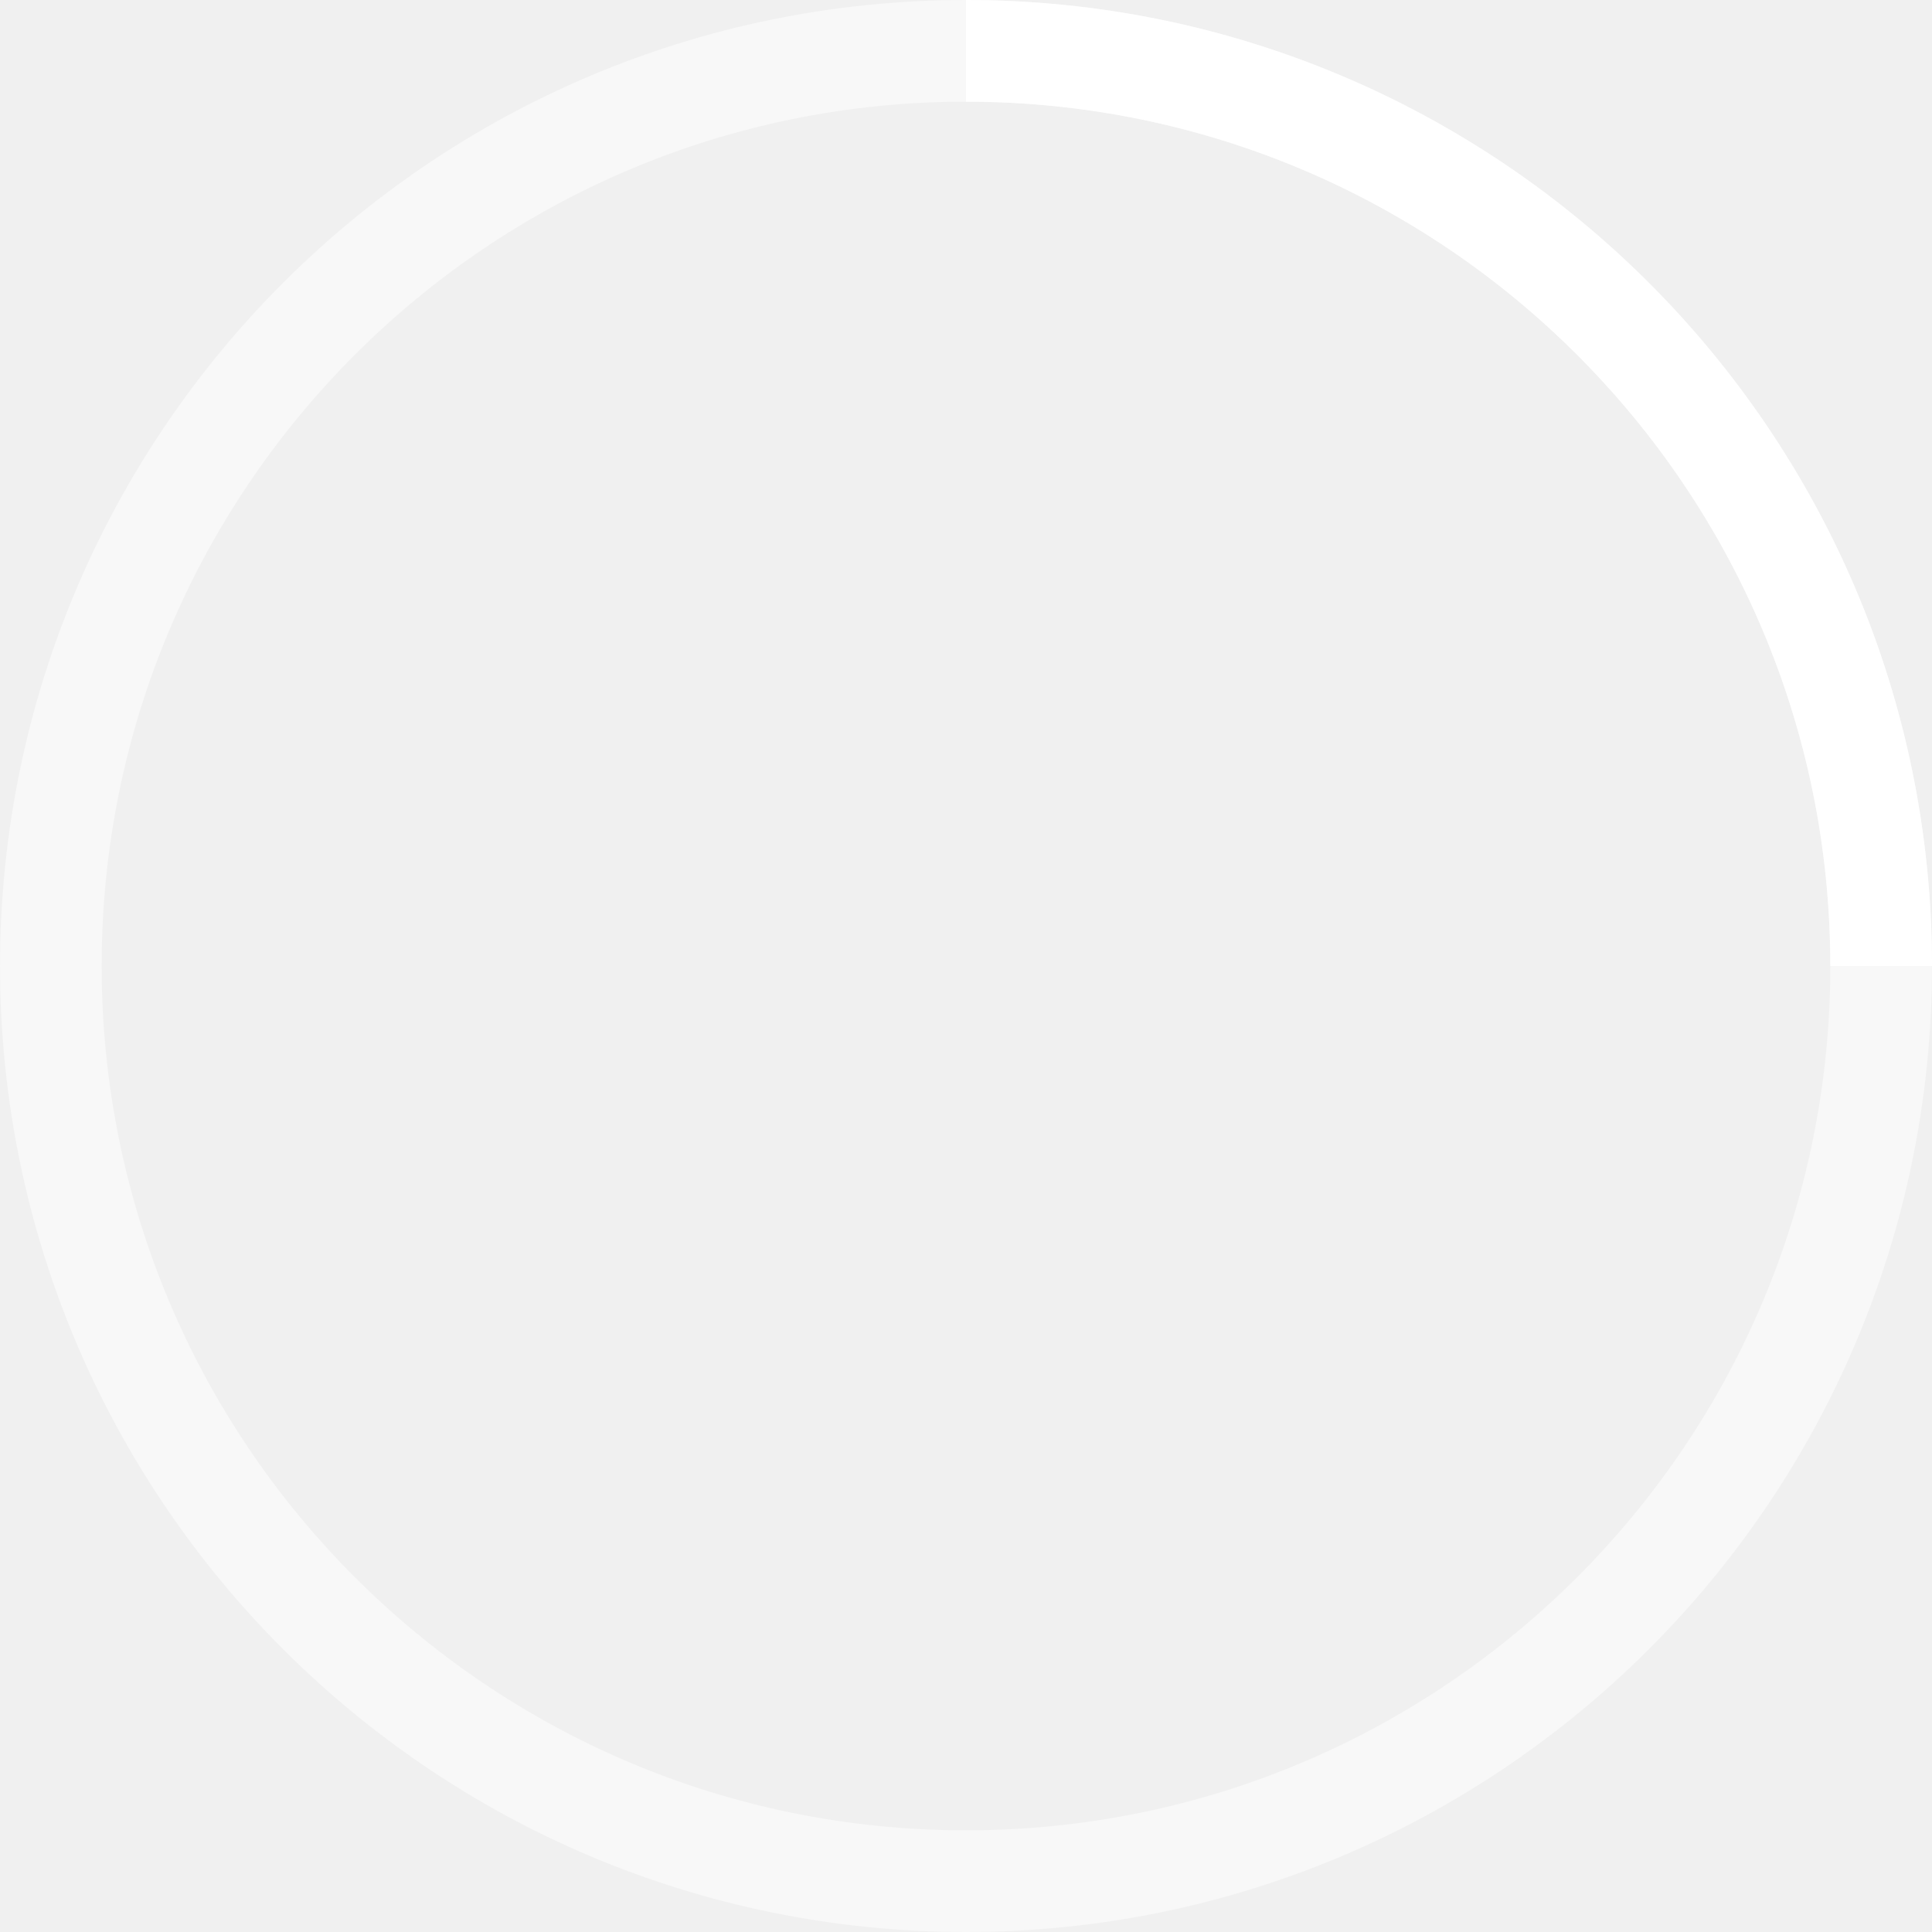
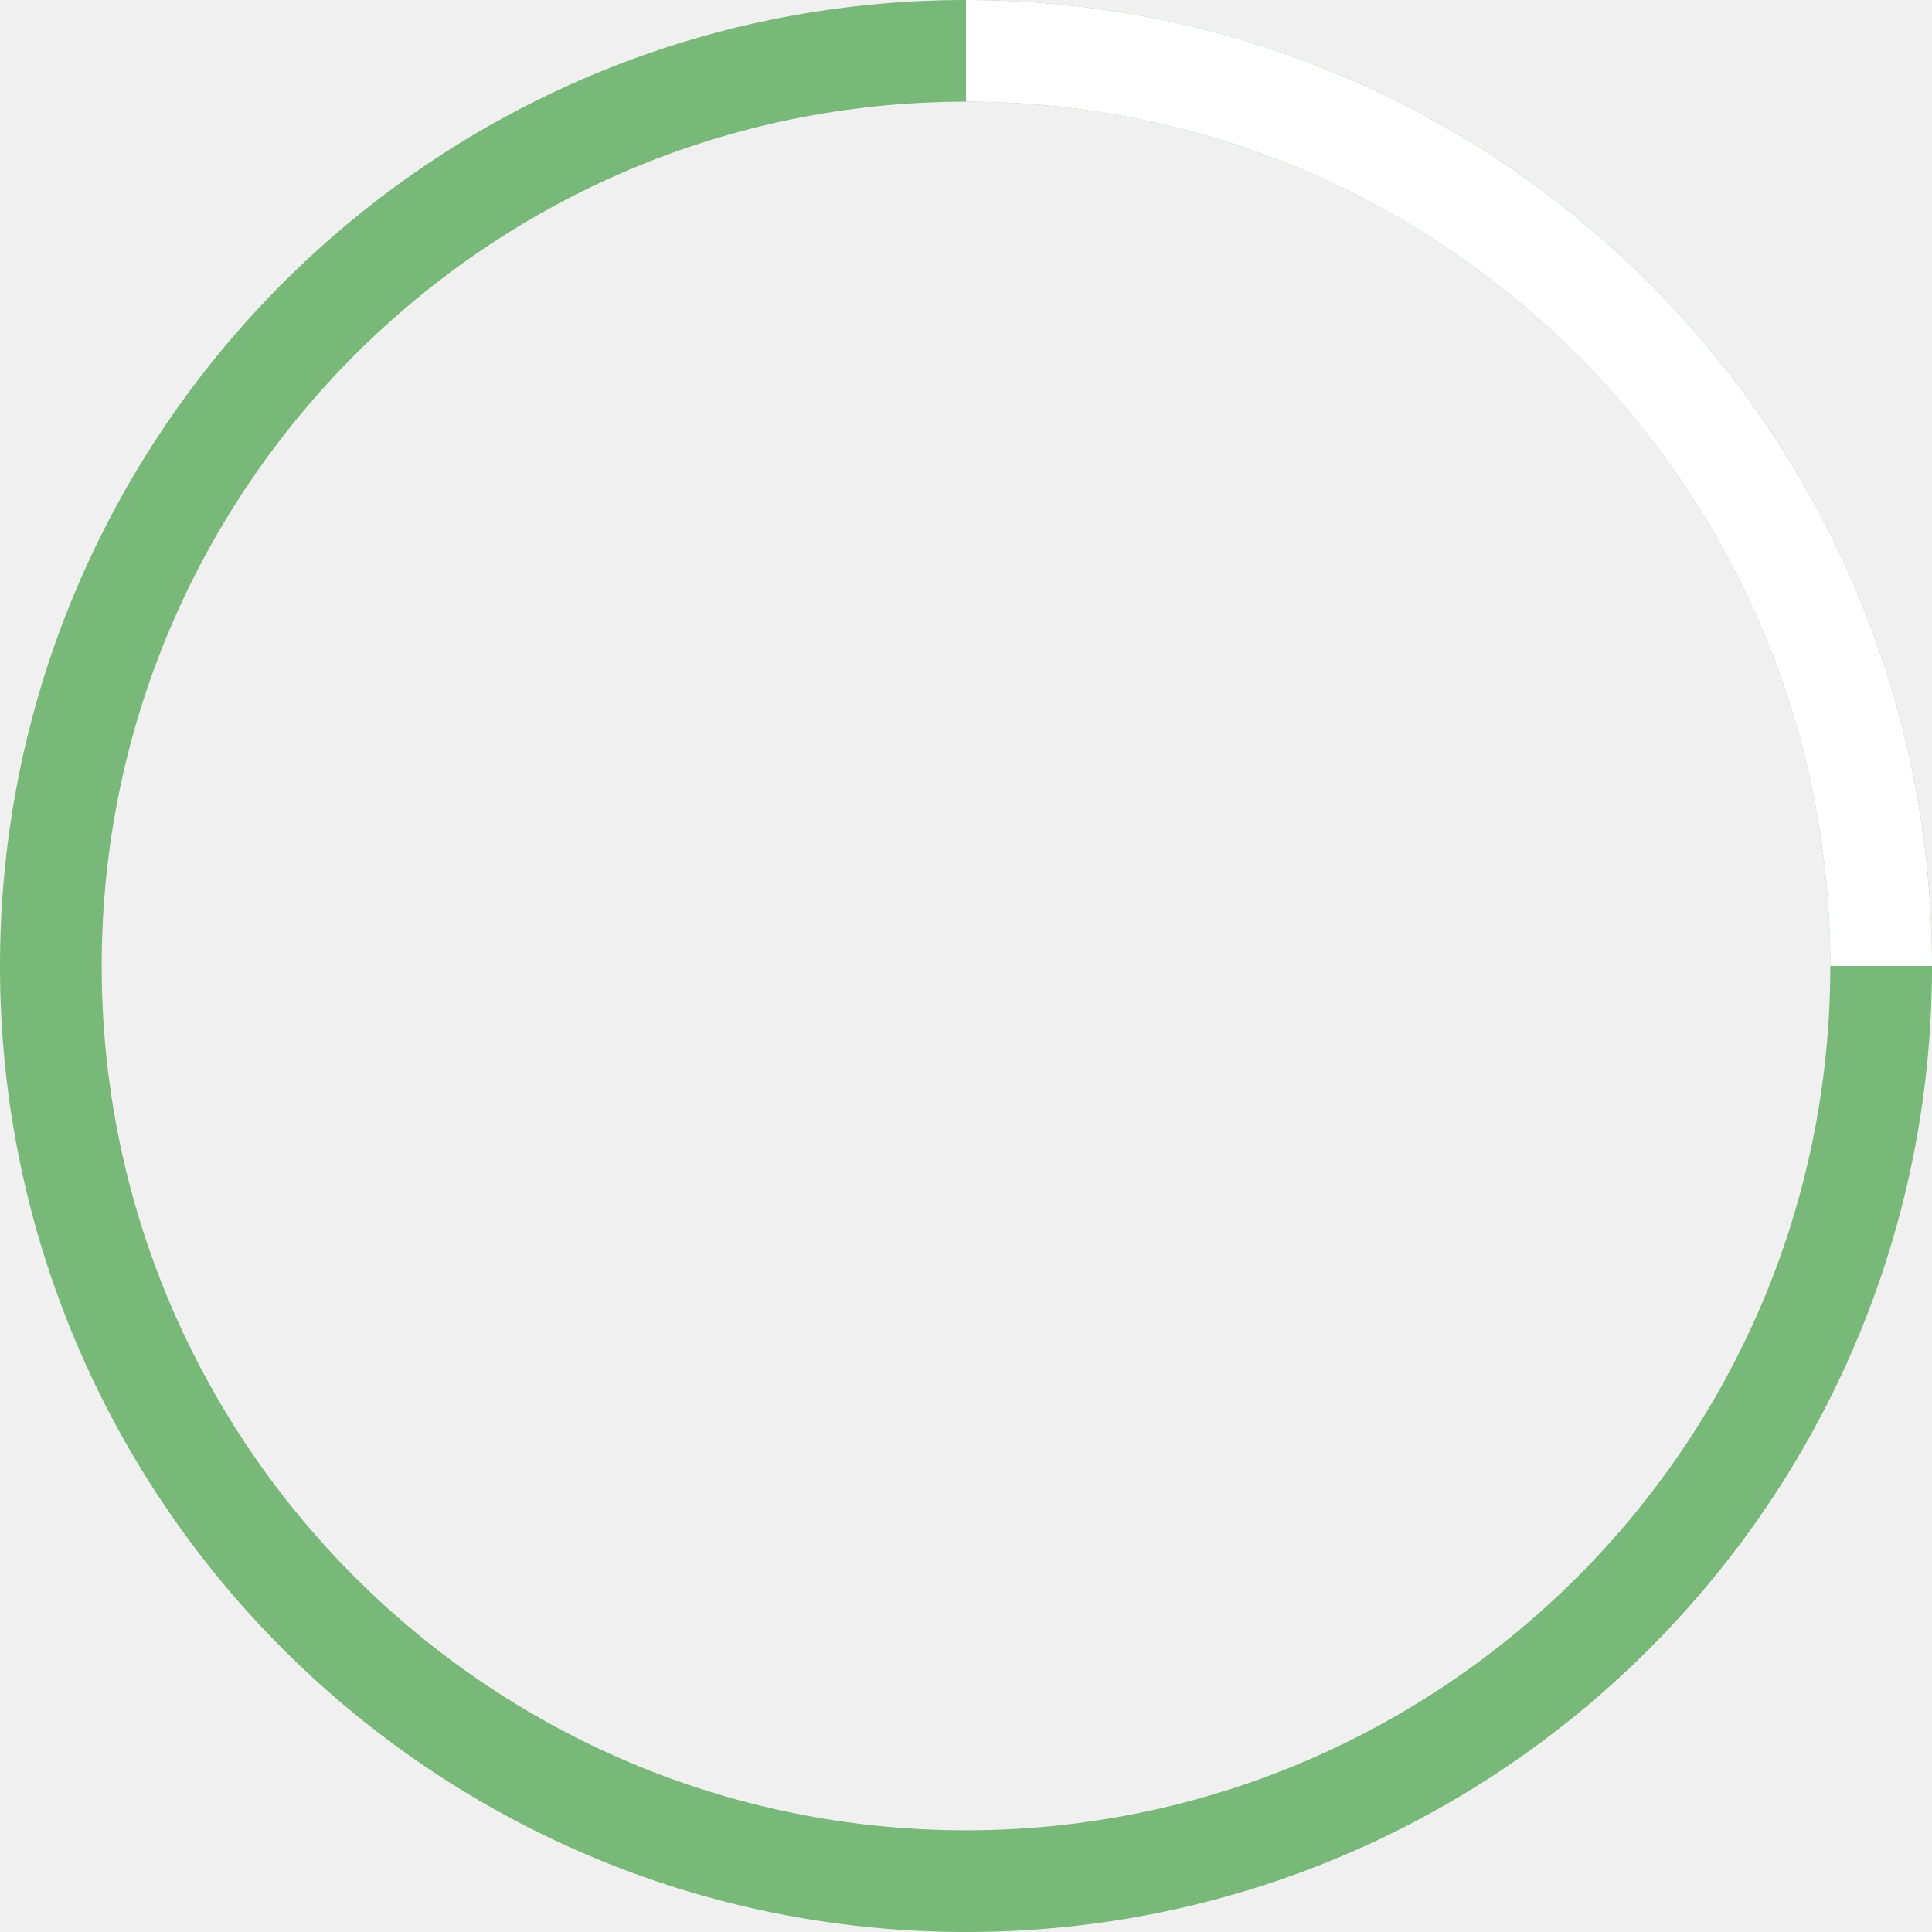
<svg xmlns="http://www.w3.org/2000/svg" viewBox="0 0 38 38" stroke="#fff">
  <g fill="none" fill-rule="evenodd">
    <g transform="translate(1 1)" stroke-width="2">
-       <circle stroke-opacity=".5" cx="18" cy="18" r="18" />
+       <circle stroke-opacity=".5" cx="18" cy="18" r="18" stroke="green" />
      <path d="M36 18c0-9.94-8.06-18-18-18">
        <animateTransform attributeName="transform" type="rotate" from="0 18 18" to="360 18 18" dur="1s" repeatCount="indefinite" />
      </path>
    </g>
  </g>
</svg>
